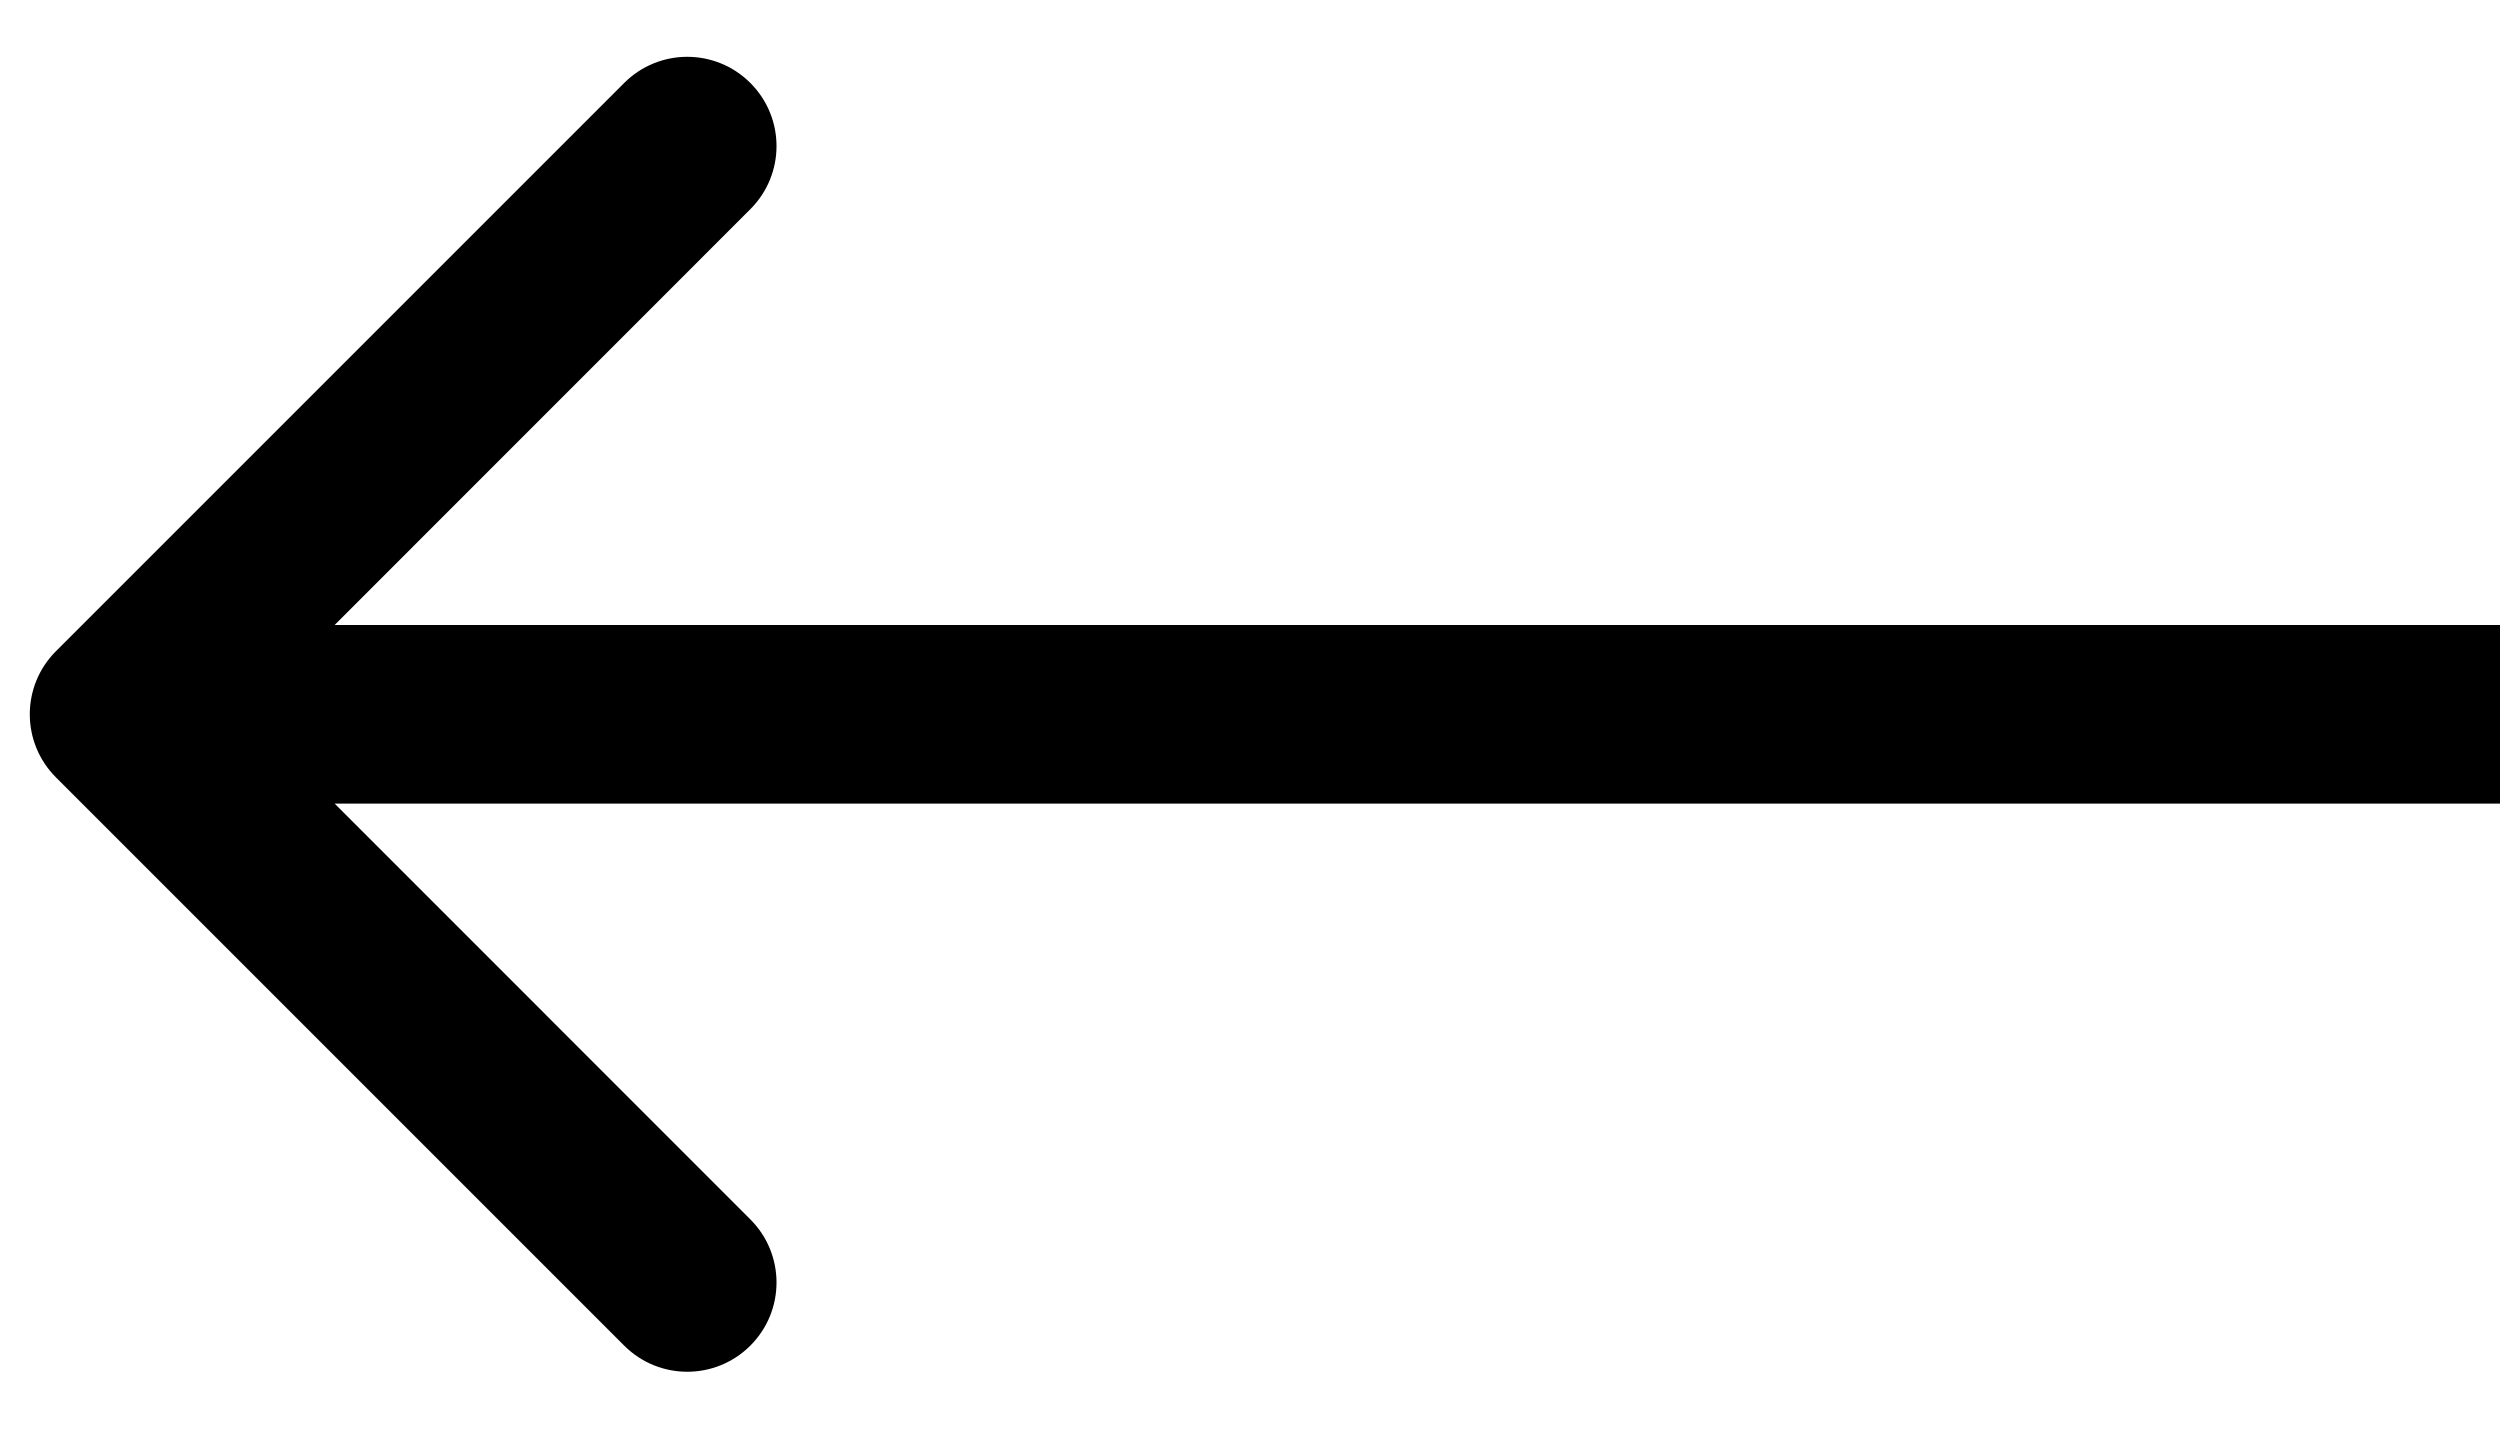
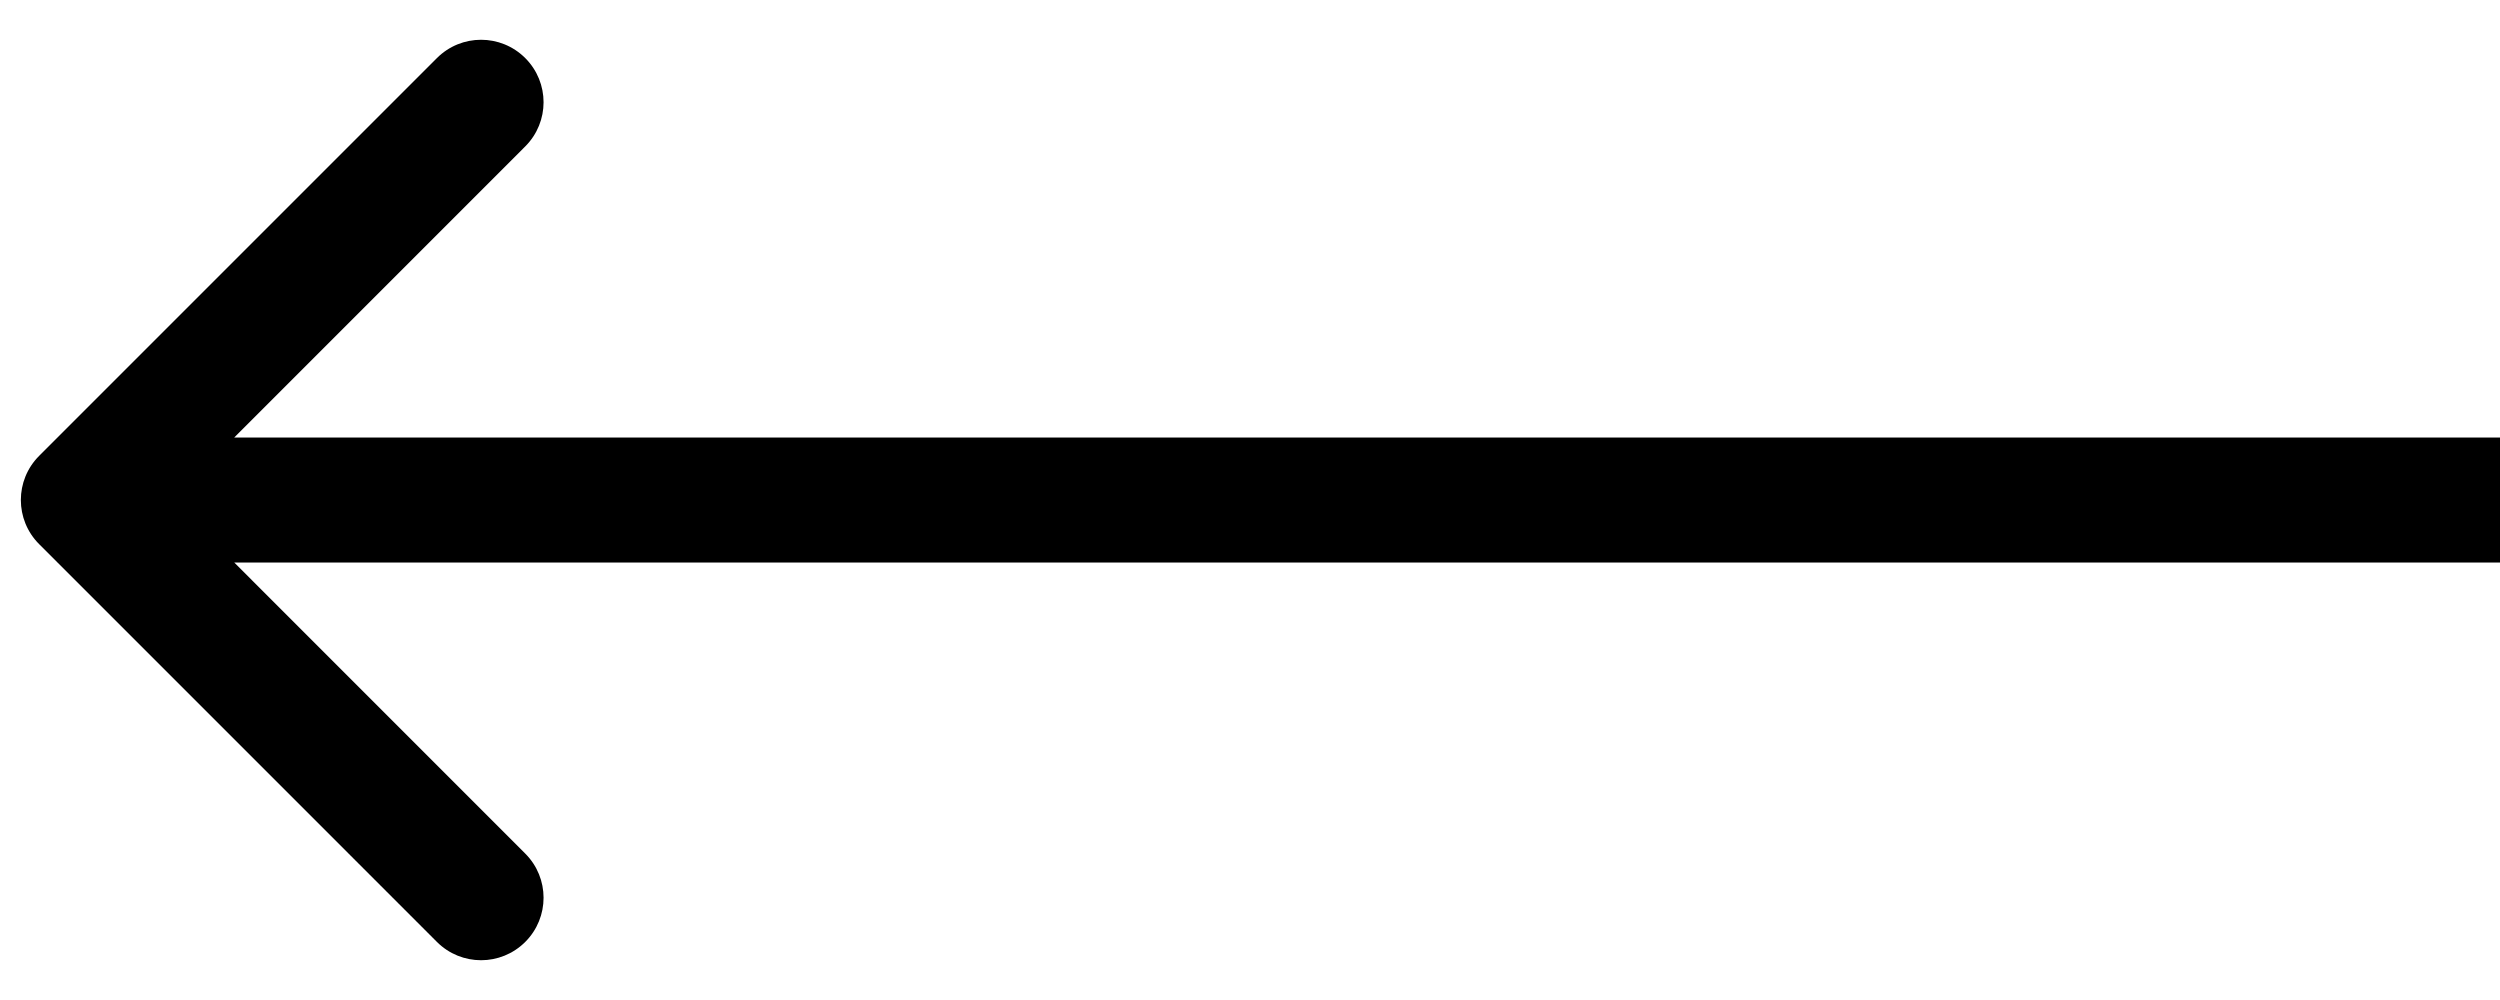
- <svg xmlns="http://www.w3.org/2000/svg" width="21" height="12" viewBox="0 0 21 12" fill="none">
-   <path d="M0.47 5.47C0.177 5.763 0.177 6.237 0.47 6.53L5.243 11.303C5.536 11.596 6.01 11.596 6.303 11.303C6.596 11.01 6.596 10.536 6.303 10.243L2.061 6L6.303 1.757C6.596 1.464 6.596 0.99 6.303 0.697C6.01 0.404 5.536 0.404 5.243 0.697L0.47 5.47ZM21 5.25L1 5.25V6.75L21 6.75V5.25Z" fill="black" />
+ <svg xmlns="http://www.w3.org/2000/svg" width="30" height="12" viewBox="0 0 30 12" fill="none">
+   <path d="M0.47 5.47C0.177 5.763 0.177 6.237 0.47 6.53L5.243 11.303C5.536 11.596 6.01 11.596 6.303 11.303C6.596 11.01 6.596 10.536 6.303 10.243L2.061 6L6.303 1.757C6.596 1.464 6.596 0.99 6.303 0.697C6.01 0.404 5.536 0.404 5.243 0.697L0.47 5.47ZM30 5.25L1 5.25V6.75L30 6.75V5.25Z" fill="black" />
</svg>
